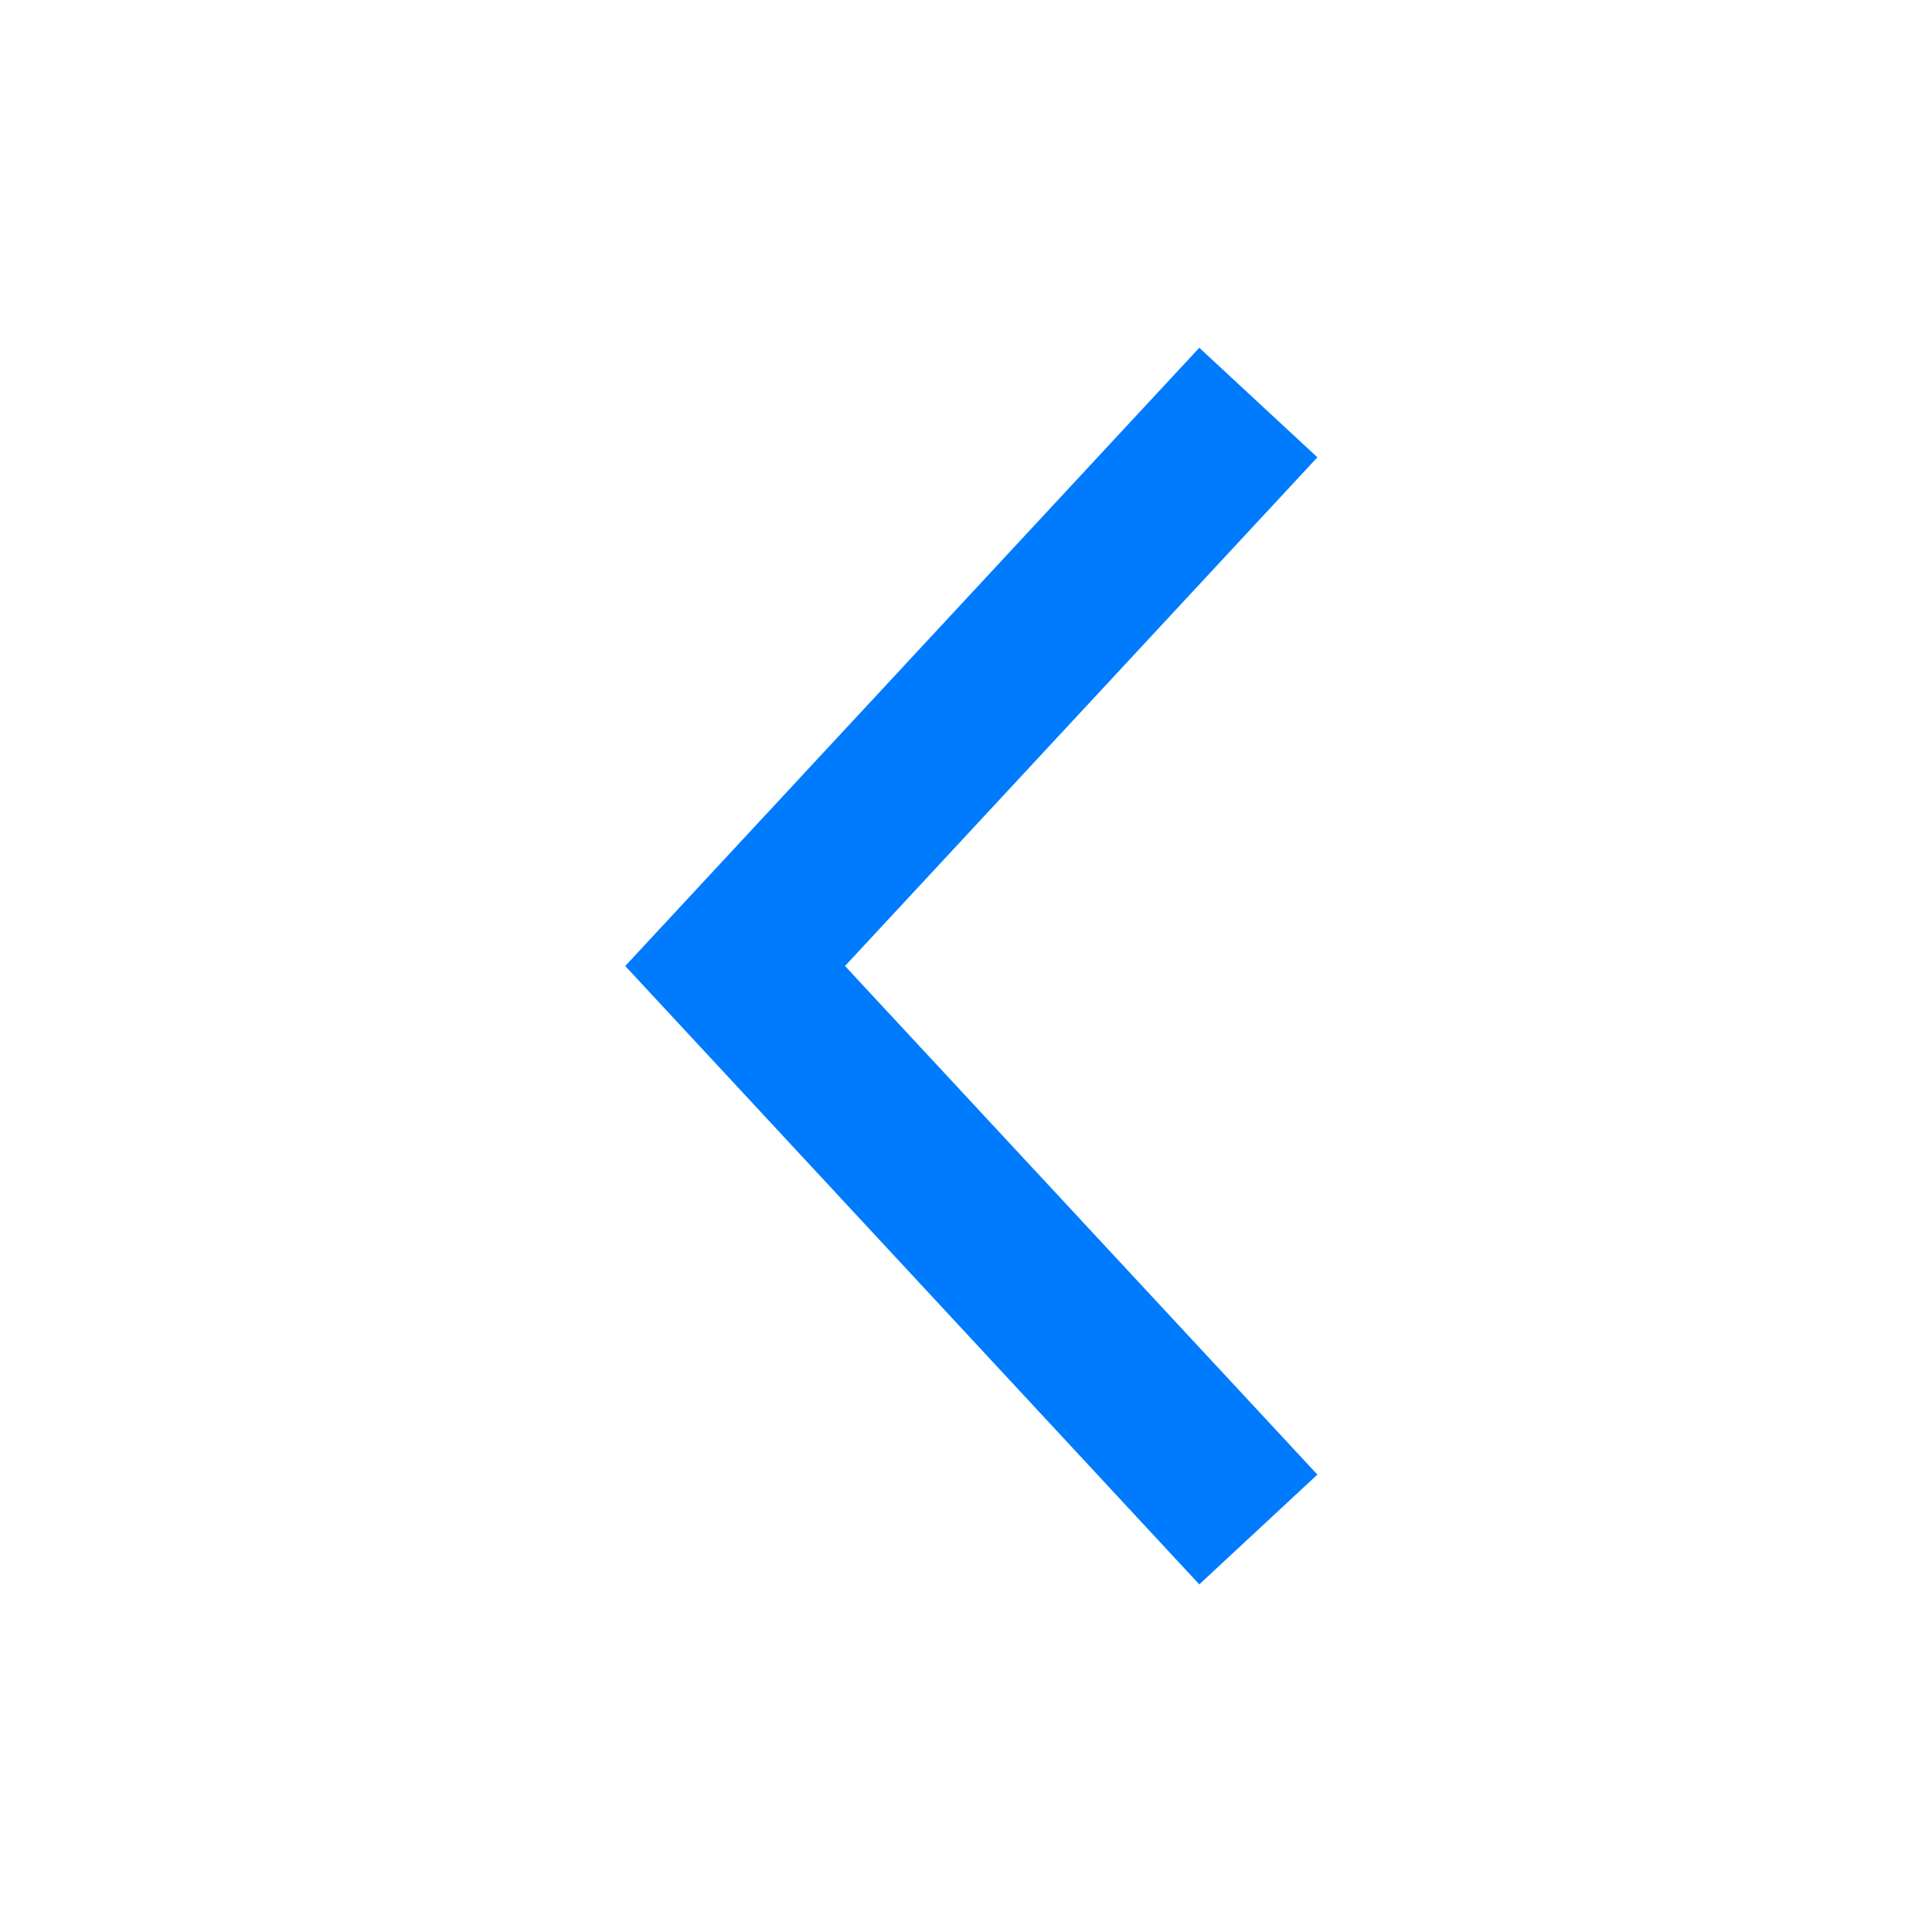
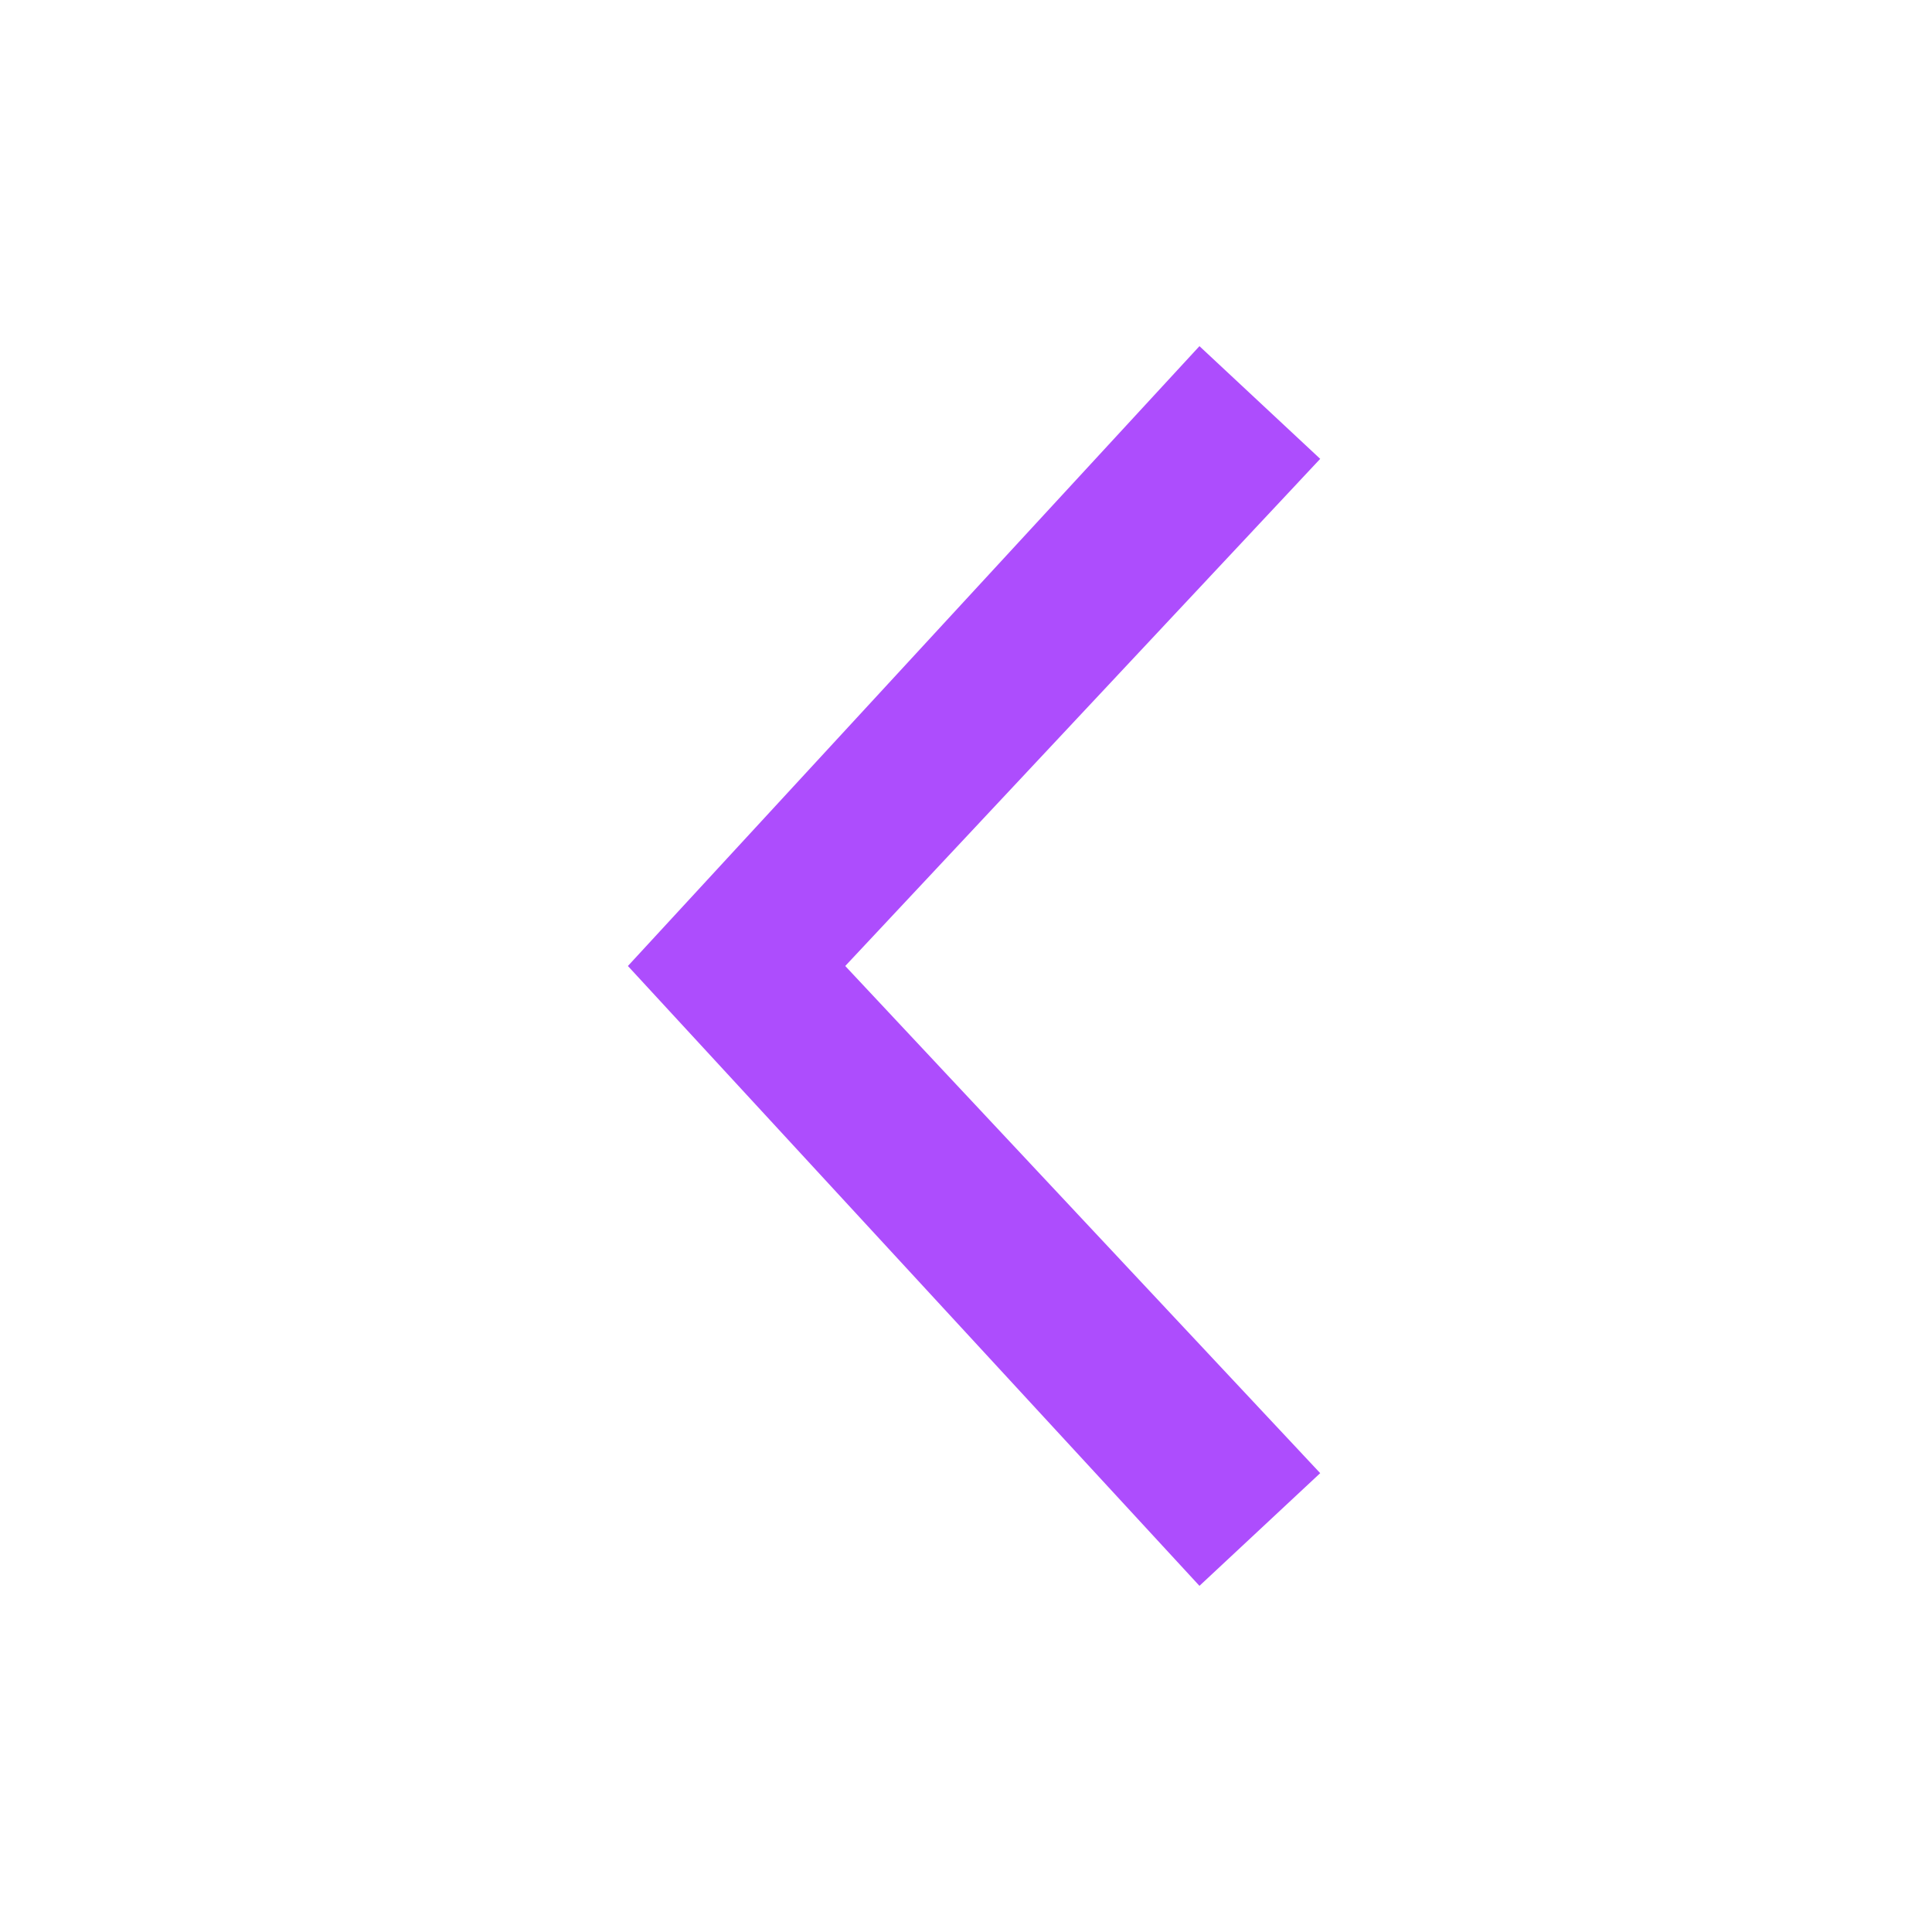
- <svg xmlns="http://www.w3.org/2000/svg" version="1.1" id="Layer_1" x="0px" y="0px" width="24px" height="24px" viewBox="0 0 24 24" enable-background="new 0 0 24 24" xml:space="preserve">
+ <svg xmlns="http://www.w3.org/2000/svg" version="1.1" id="Layer_1" x="0px" y="0px" viewBox="0 0 24 24" style="enable-background:new 0 0 24 24;" xml:space="preserve">
+   <style type="text/css">
+ 	.st0{fill:none;}
+ 	.st1{fill:#AD4DFD;}
+ </style>
  <g id="Artboard">
    <g id="ic-arrow-right">
      <g id="ic_chevron_right" transform="translate(12, 12) rotate(-90) translate(-12, -12) ">
        <g id="Group_8822" transform="translate(4, 7)">
			</g>
-         <polygon id="Rectangle_4407" fill="none" points="0,0 24,0 24,24 0,24    " />
-         <polygon id="Path_18879" fill="#007BFE" points="12,7.767 4.318,14.898 5.682,16.365 12,10.497 18.319,16.365 19.68,14.898         " />
+         <polygon id="Rectangle_4407" class="st0" points="0,0 24,0 24,24 0,24    " />
+         <polygon id="Path_18879" class="st1" points="12,7.8 4.3,14.9 5.7,16.4 12,10.5 18.3,16.4 19.7,14.9    " />
      </g>
    </g>
  </g>
</svg>
